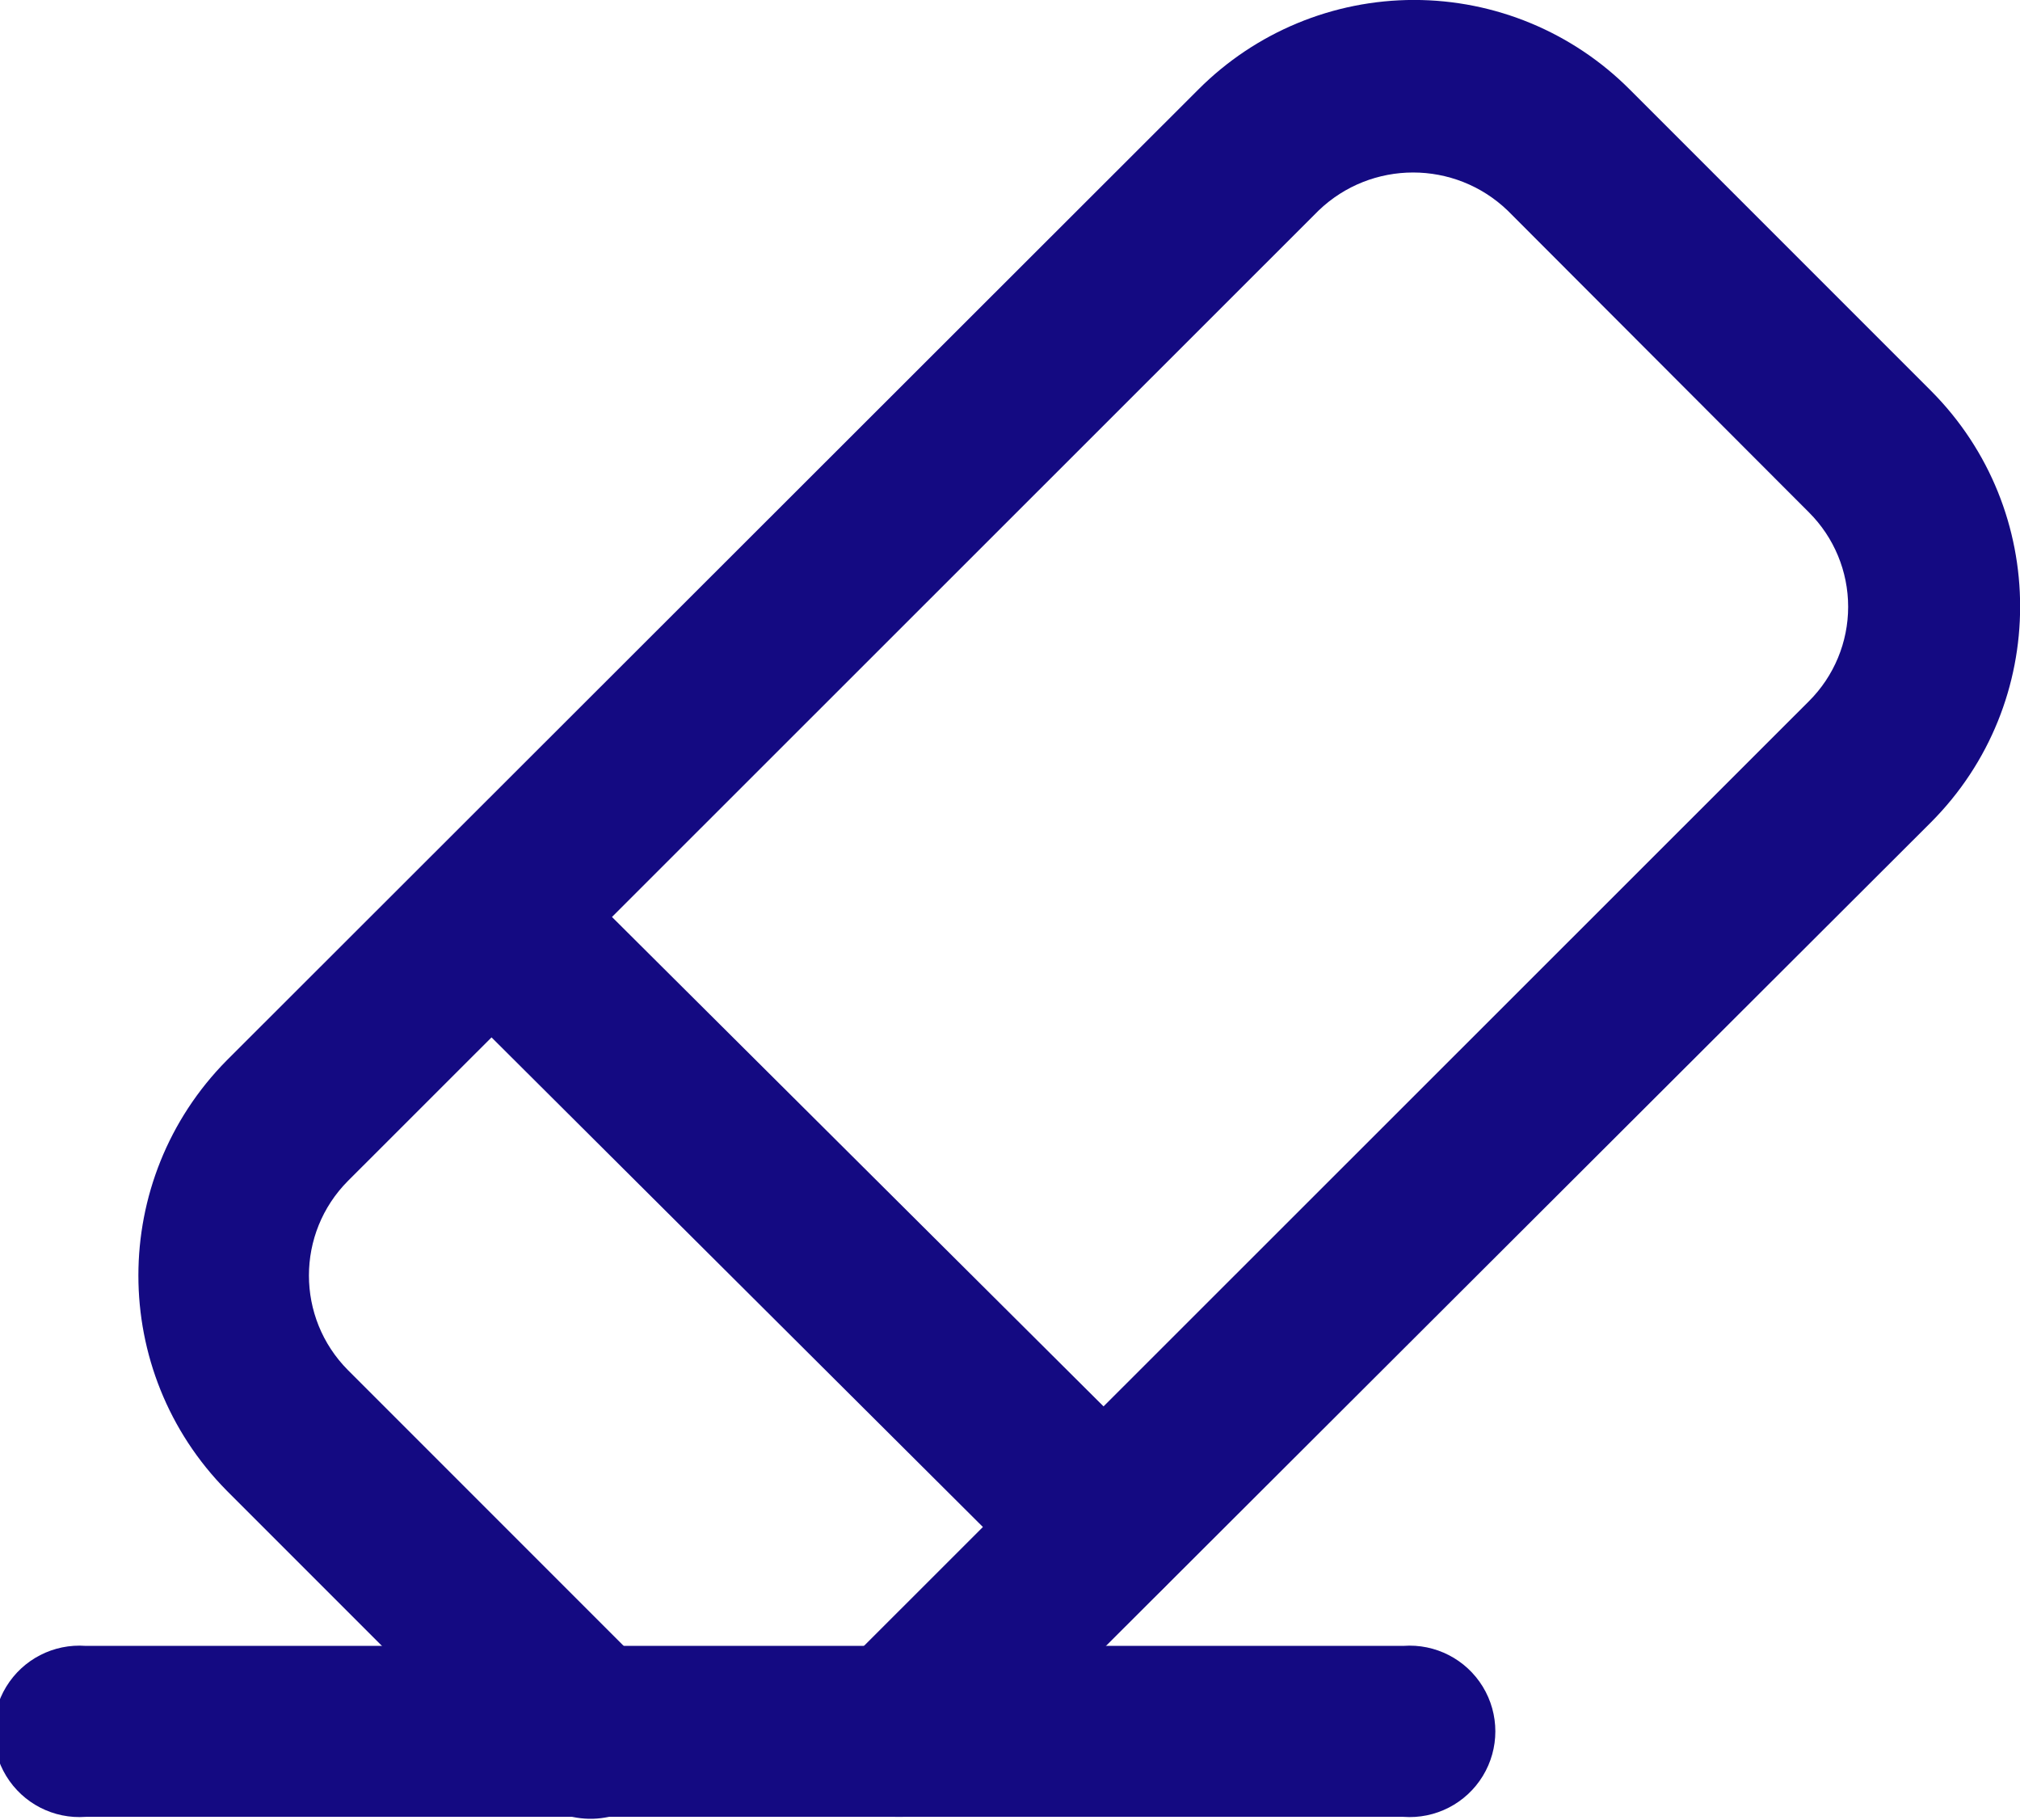
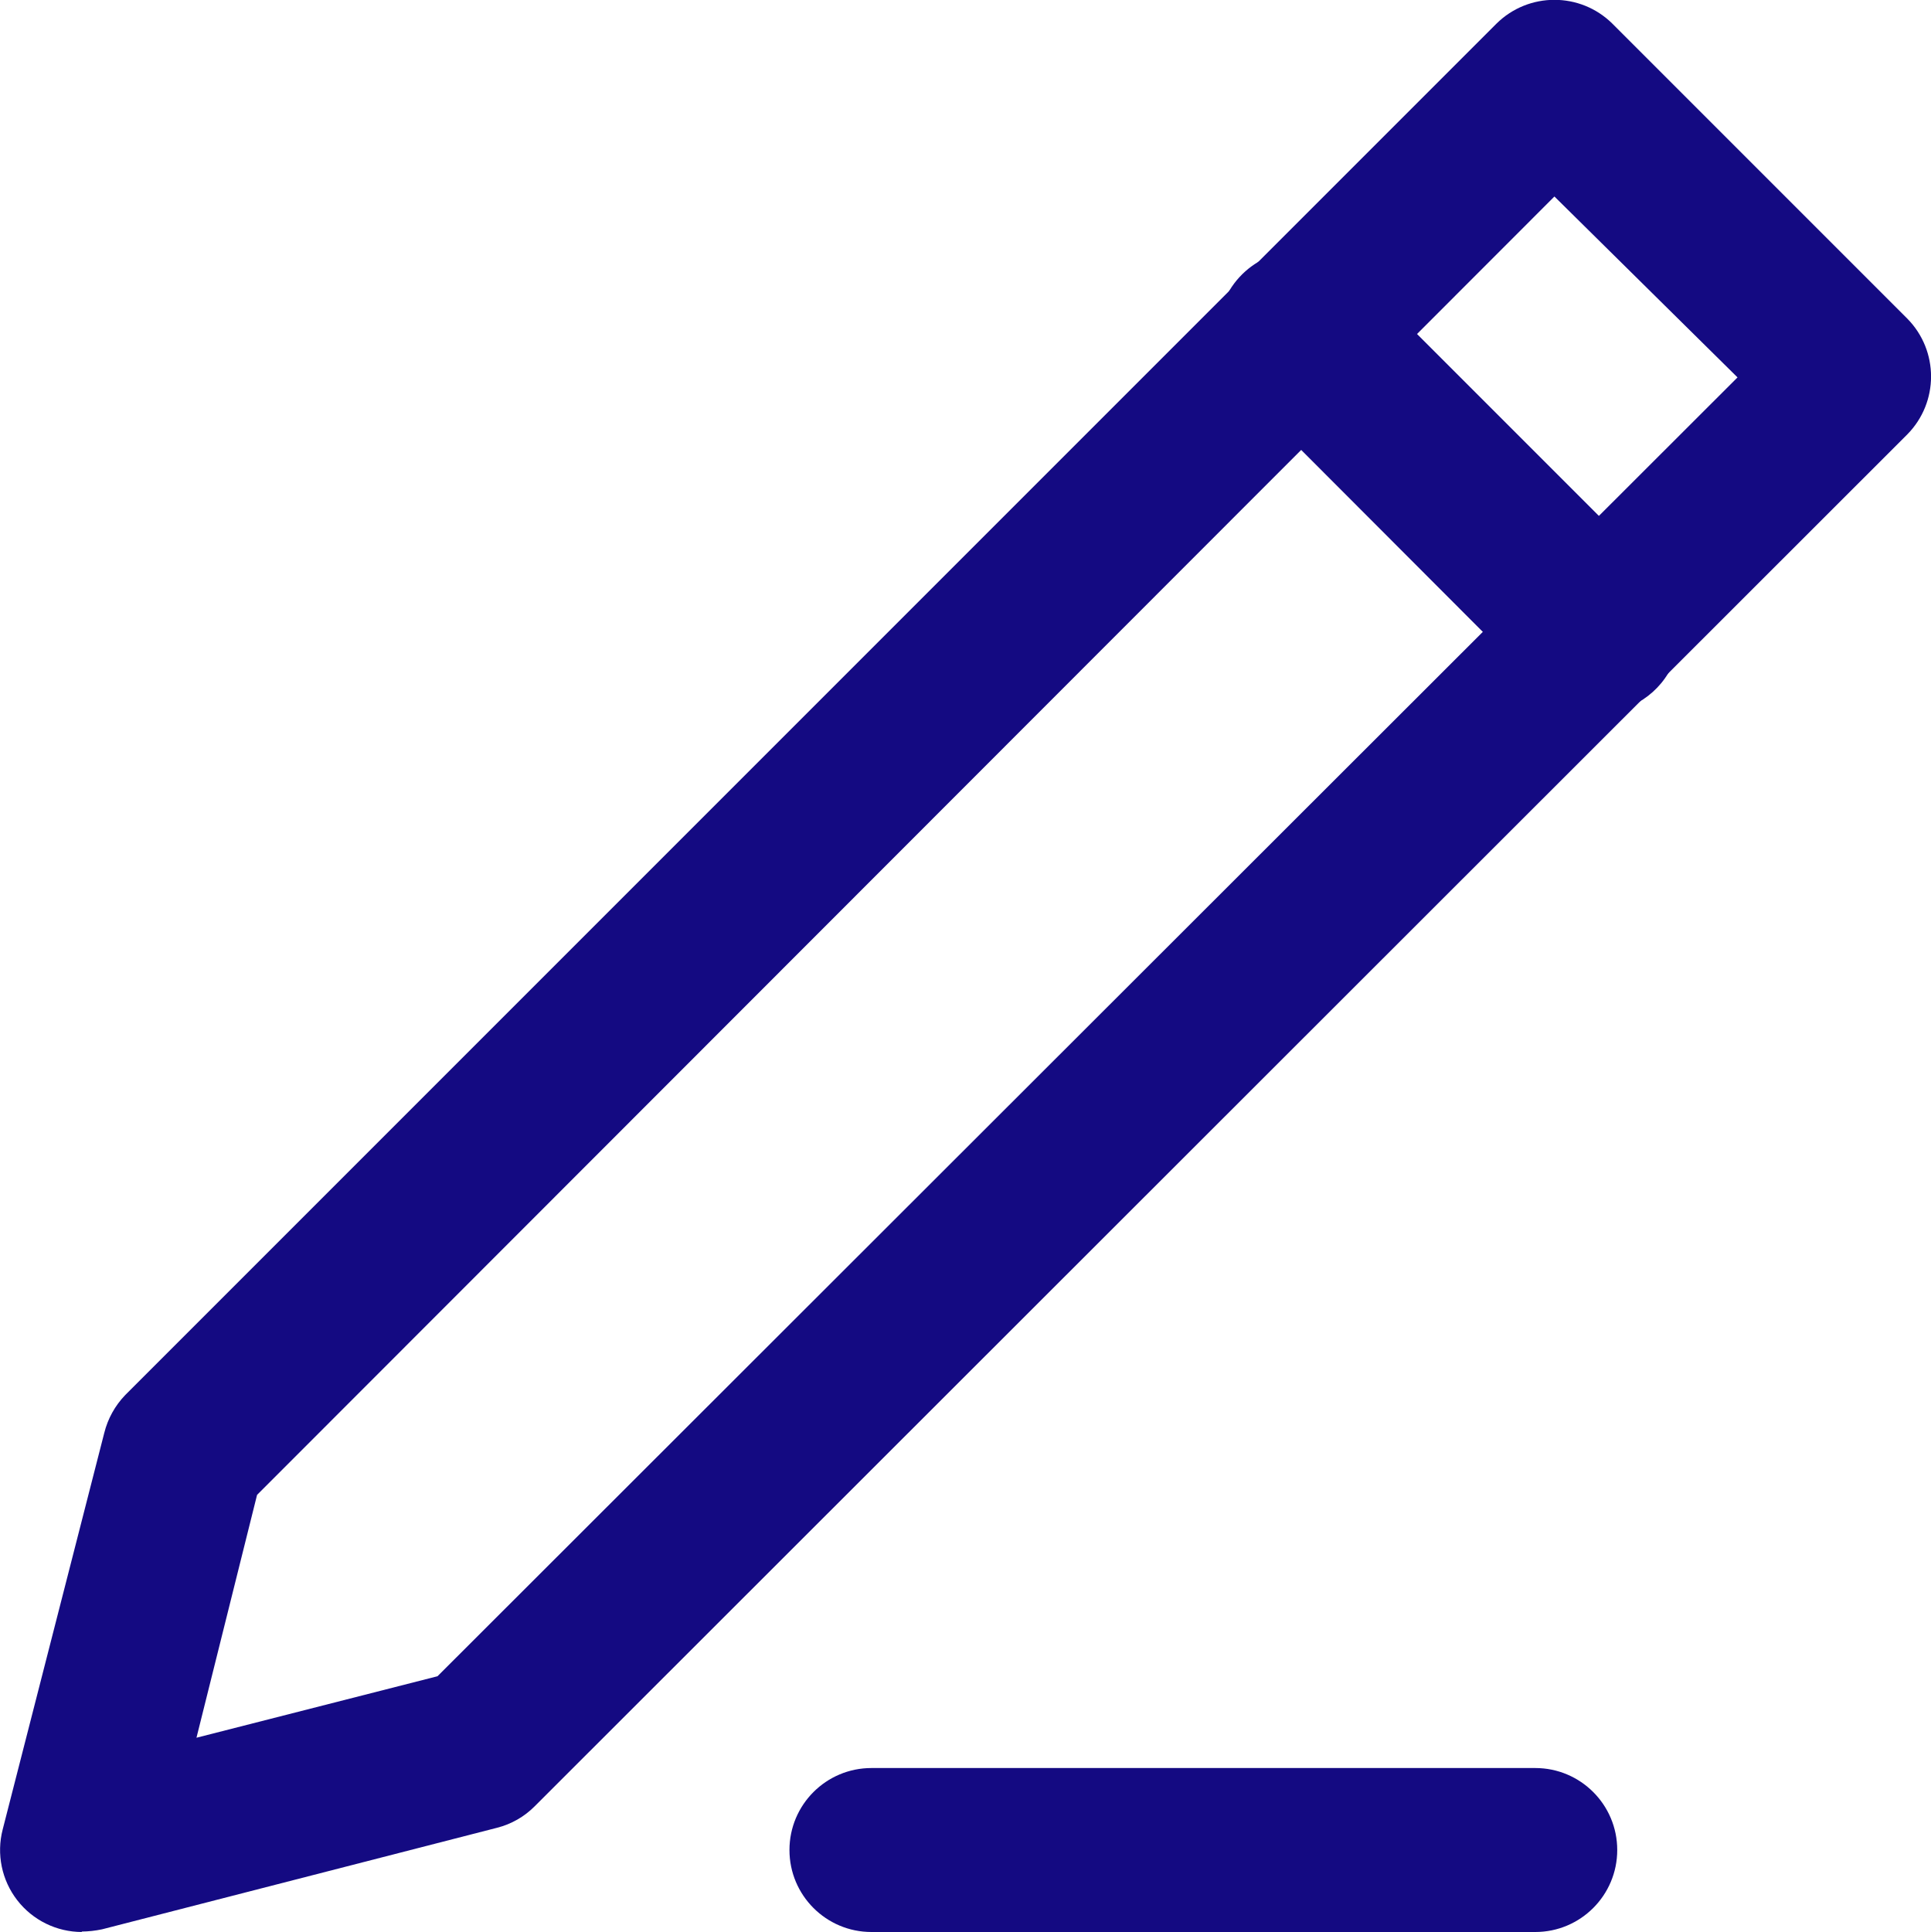
- <svg xmlns="http://www.w3.org/2000/svg" width="43.37" height="39.06" viewBox="0 0 43.37 39.06">
+ <svg xmlns="http://www.w3.org/2000/svg" width="43.34" height="43.36" viewBox="0 0 43.34 43.36">
  <g id="Calque_2" data-name="Calque 2">
    <g id="Calque_1-2" data-name="Calque 1">
-       <g id="Gomme">
-         <path id="Tracé_710" data-name="Tracé 710" d="M19.31,39a1.8,1.8,0,0,1-1.3-.53,1.85,1.85,0,0,1,0-2.6L38.84,15.05a2.86,2.86,0,0,0,0-4.05h0L32.37,4.52a2.93,2.93,0,0,0-4.06,0L7.47,25.35a2.88,2.88,0,0,0,0,4.06h0l6.47,6.47a1.83,1.83,0,1,1-2.52,2.66l-.07-.06L4.87,32a6.57,6.57,0,0,1,0-9.24L25.73,1.92a6.54,6.54,0,0,1,9.26,0l6.47,6.47a6.56,6.56,0,0,1,0,9.26L20.58,38.49A1.79,1.79,0,0,1,19.31,39Z" style="fill: #140a82" />
-         <path id="Tracé_711" data-name="Tracé 711" d="M23.71,34.63a1.86,1.86,0,0,1-1.3-.55L9.28,21a1.84,1.84,0,0,1,2.59-2.58L25,31.49a1.85,1.85,0,0,1-1.3,3.14Z" style="fill: #140a82" />
-         <path id="Tracé_712" data-name="Tracé 712" d="M30.13,39H1.84a1.84,1.84,0,1,1,0-3.67H30.13a1.84,1.84,0,1,1,0,3.67Z" style="fill: #140a82" />
+       <g id="Stylo">
+         <path id="Tracé_659" data-name="Tracé 659" d="M1.84,43.36a1.84,1.84,0,0,1-1.78-2.3l2.28-8.9a1.88,1.88,0,0,1,.47-.85L33.59.53a1.85,1.85,0,0,1,2.6,0l6.62,6.62a1.85,1.85,0,0,1,0,2.6L12,40.54a1.82,1.82,0,0,1-.84.48L2.29,43.3a2.31,2.31,0,0,1-.46.05Zm3.93-9.81L4.41,39l5.41-1.38L39,8.47,34.89,4.41Z" style="fill: #140a82" />
+         <path id="Tracé_660" data-name="Tracé 660" d="M35.83,16a1.84,1.84,0,0,1-1.29-.56L27.93,8.82a1.84,1.84,0,0,1,2.49-2.71l.11.11,6.61,6.61A1.84,1.84,0,0,1,35.84,16Z" style="fill: #140a82" />
+         <path id="Tracé_661" data-name="Tracé 661" d="M34.46,43.36H19.56a1.84,1.84,0,0,1,0-3.68h14.9a1.84,1.84,0,0,1,0,3.68Z" style="fill: #140a82" />
      </g>
    </g>
  </g>
</svg>
